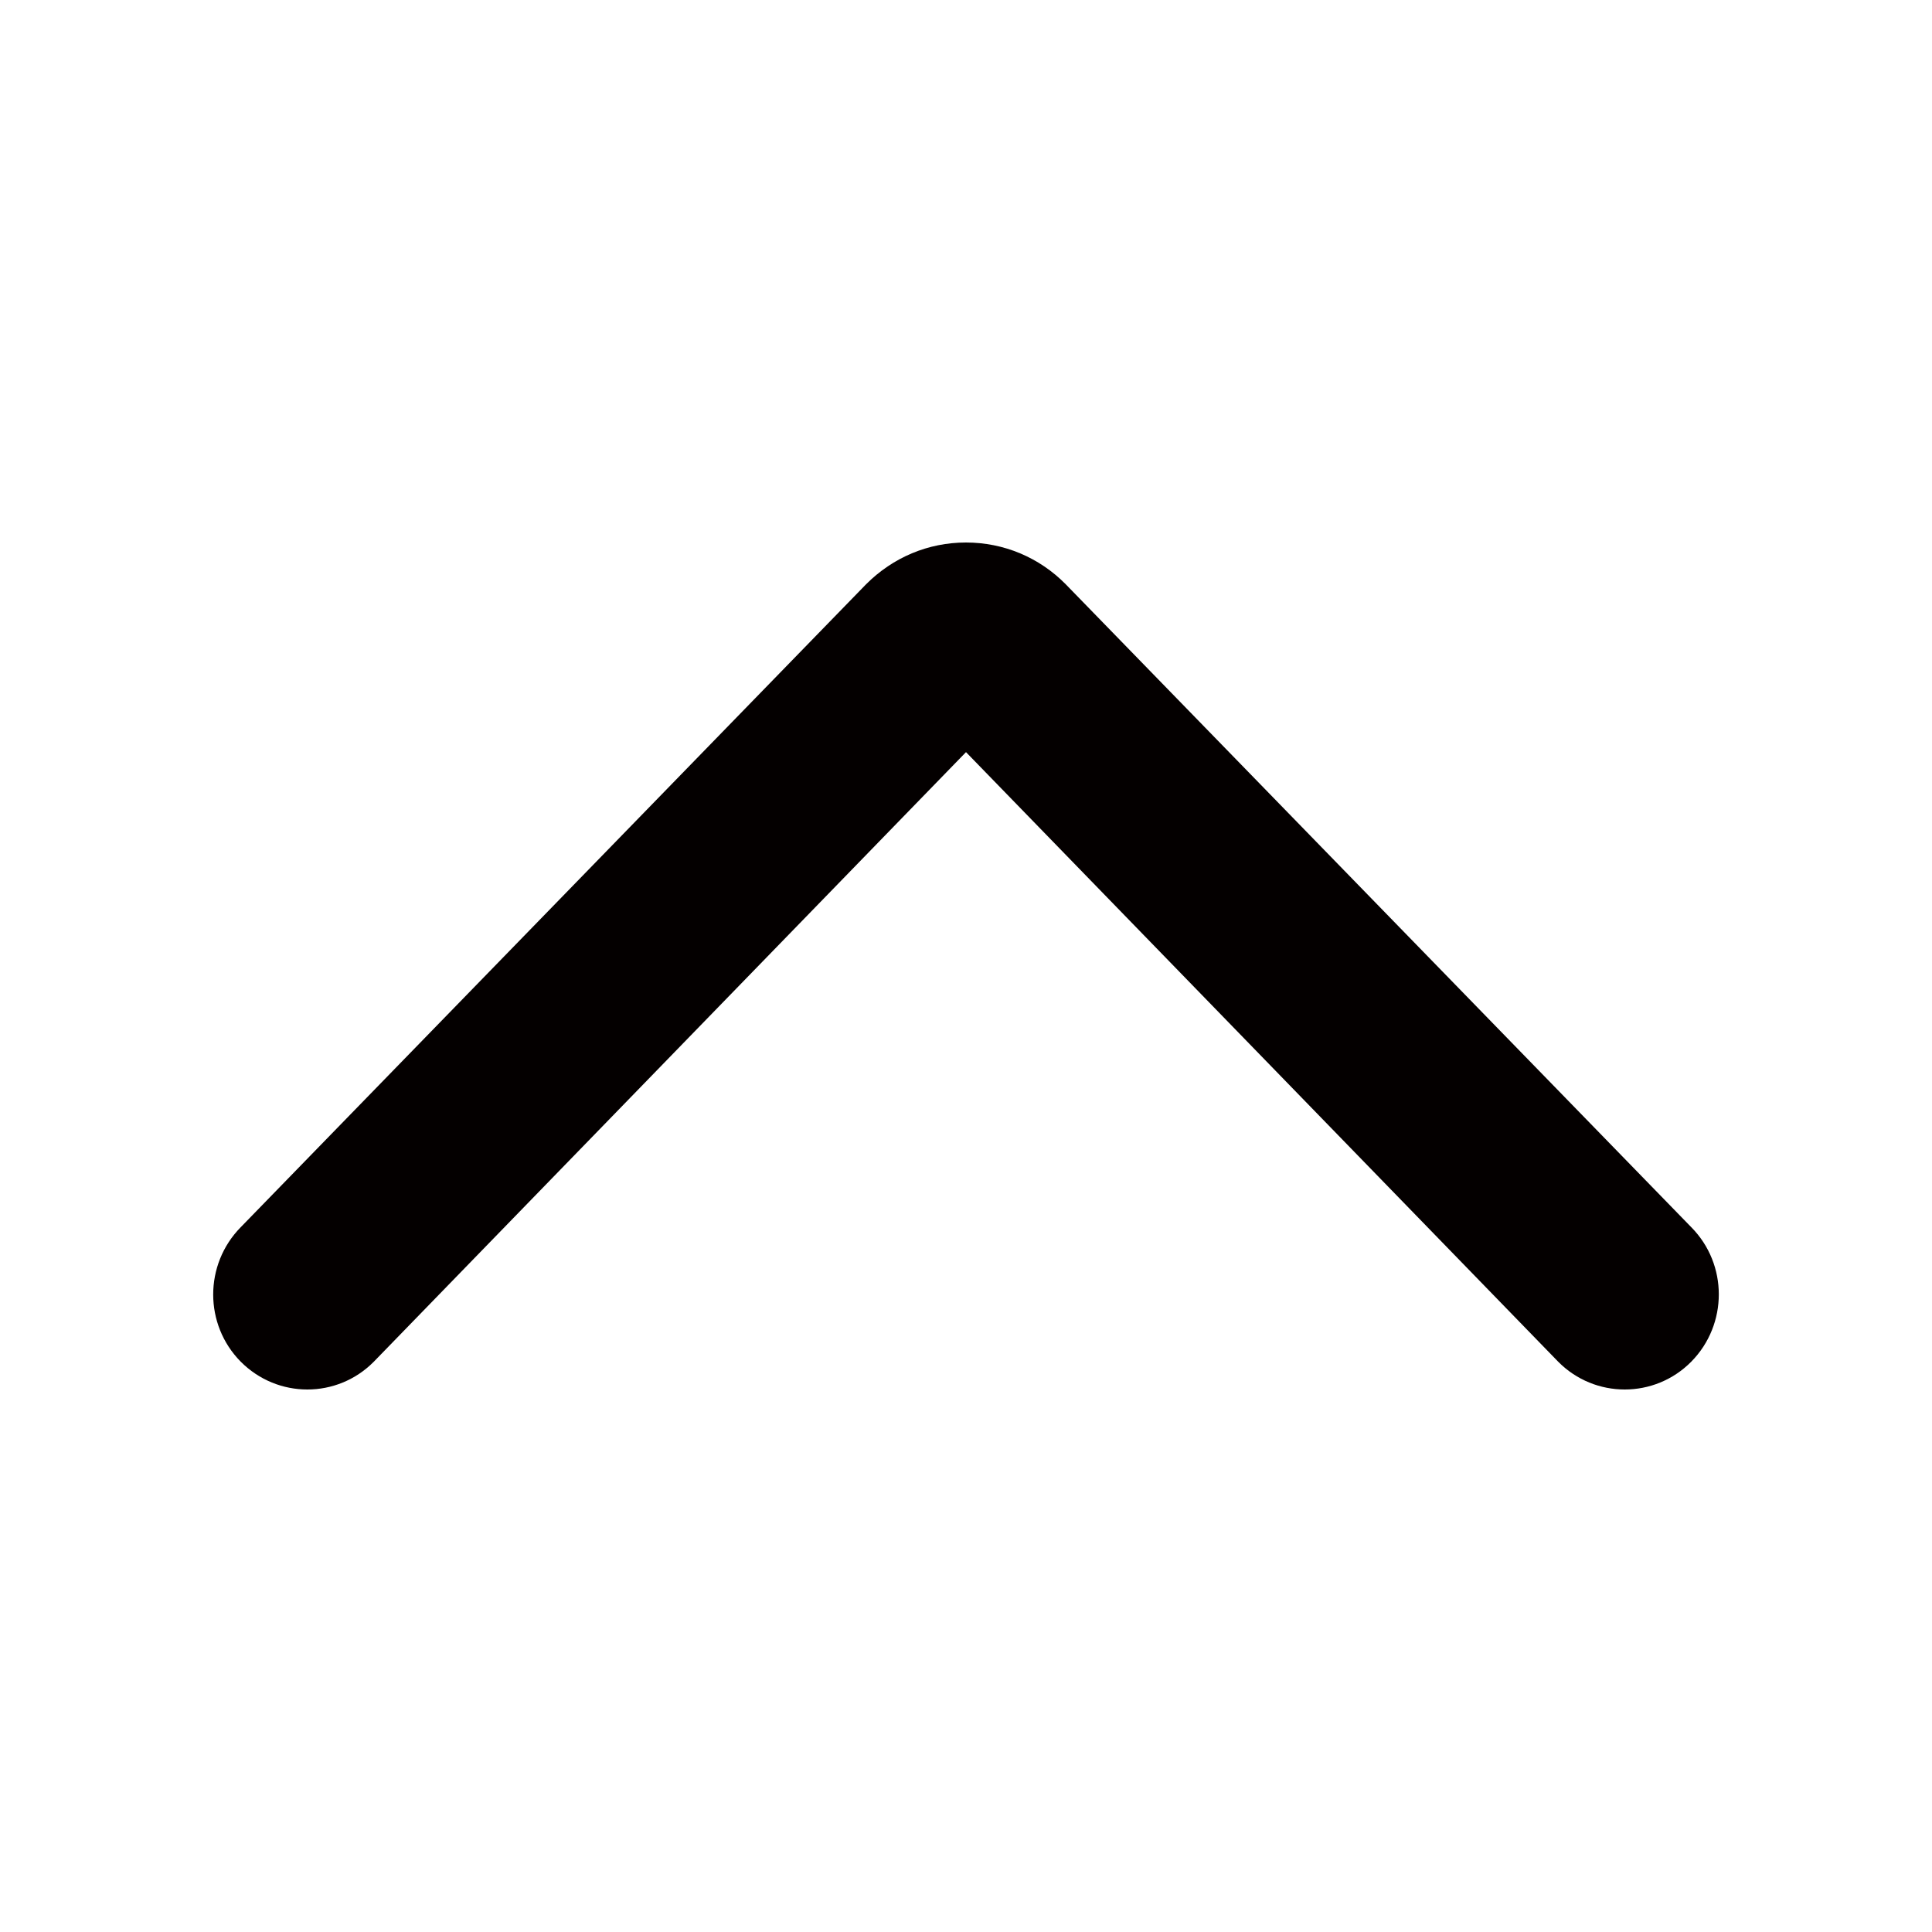
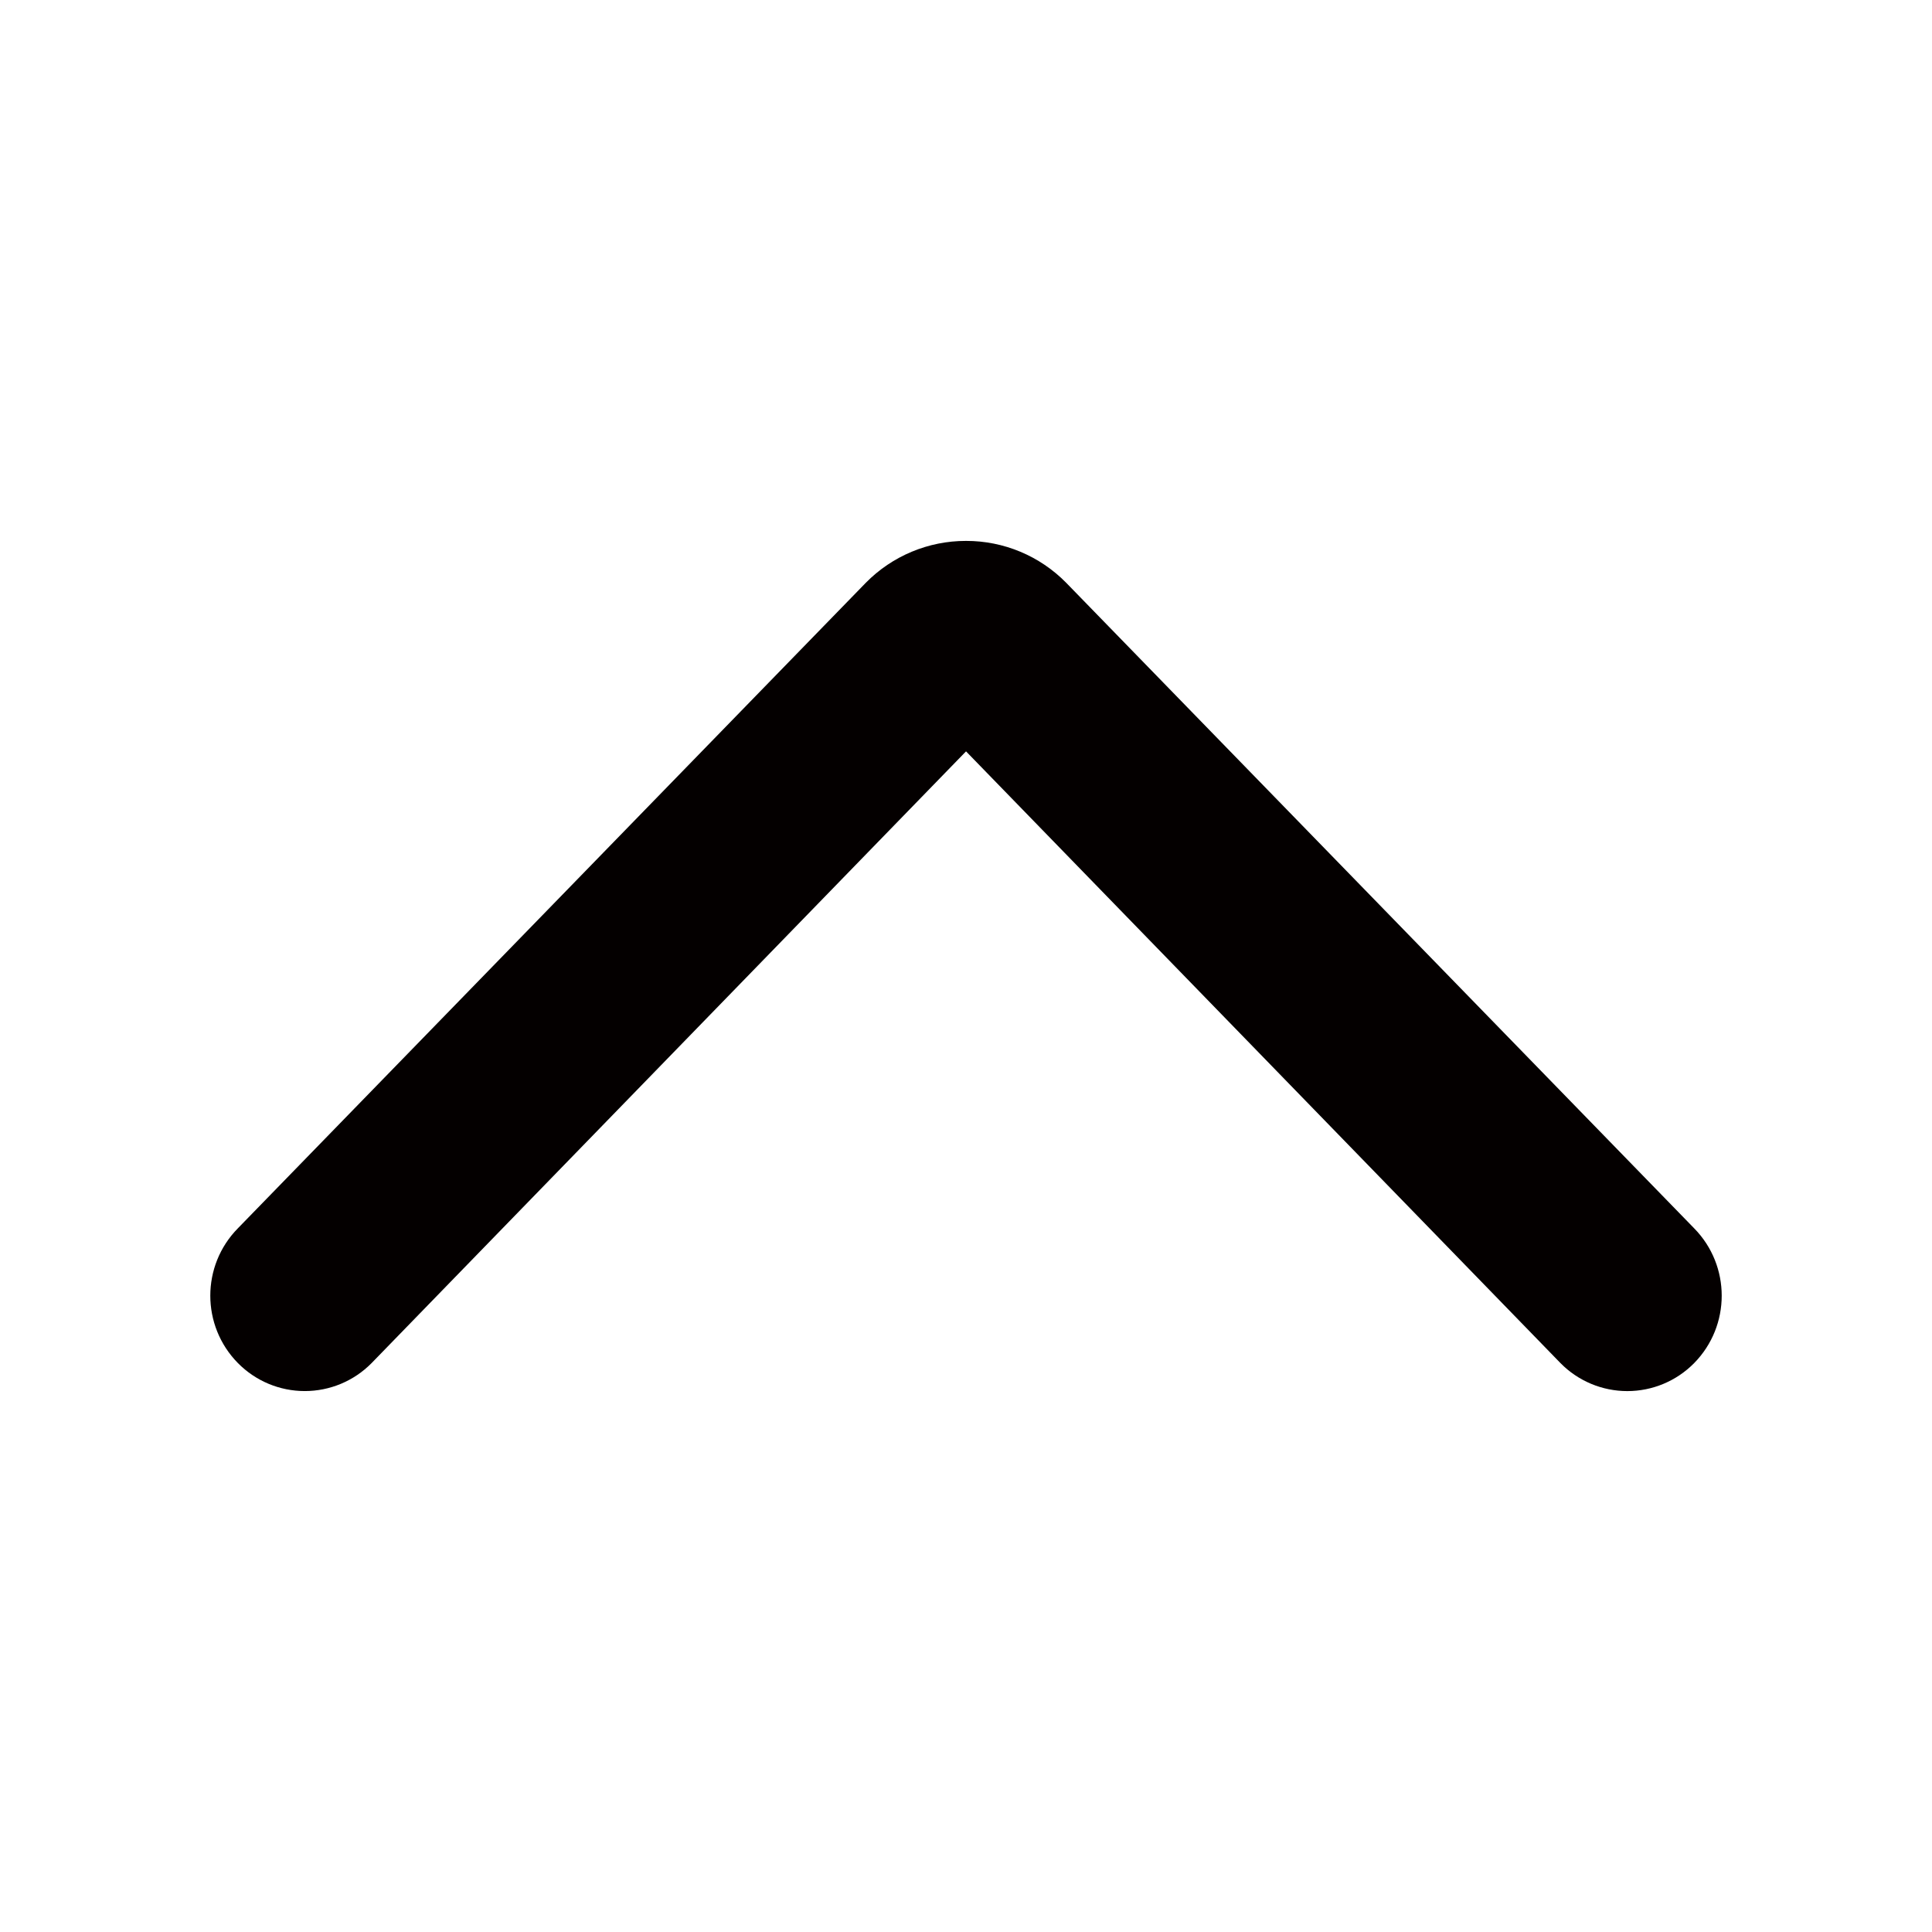
- <svg xmlns="http://www.w3.org/2000/svg" version="1.1" id="レイヤー_2" x="0px" y="0px" viewBox="0 0 1000 1000" style="enable-background:new 0 0 1000 1000;" xml:space="preserve">
-   <style type="text/css">
- 	.st0{fill:#040000;}
- 	.st1{fill:#070001;}
- </style>
-   <g id="Components_4_">
-     <g id="SliceIcon_4_" transform="translate(-323, -58)">
-       <g id="Icons_4_" transform="translate(46, 54)">
-         <g id="Icons_x2F_Arrow-Up-Icon" transform="translate(277, 4)">
-           <path id="Arrow-Up-Icon" class="st0" d="M500,280.8c19.5,0,37.9,7.7,51.6,21.6l323.8,332.8c19,19.2,19,50.3,0,69.6      c-19,19.2-49.9,19.2-68.9,0L500,389.3L193.5,704.8c-19,19.2-49.8,19.2-68.9,0c-19-19.2-19-50.3,0-69.6l323.7-332.8      C462.2,288.5,480.4,280.8,500,280.8L500,280.8z" />
+ <svg xmlns="http://www.w3.org/2000/svg" id="レイヤー_2" data-name="レイヤー 2" viewBox="0 0 591.02 591.02">
+   <defs>
+     <style>.cls-1{fill:#040000;}</style>
+   </defs>
+   <g id="Components">
+     <g id="SliceIcon">
+       <g id="Icons">
+         <g id="Icons_Arrow-Up-Icon" data-name="Icons/Arrow-Up-Icon">
+           <path id="Arrow-Up-Icon" class="cls-1" d="M295.52,165.47a42.81,42.81,0,0,1,30.63,12.8L518.24,375.73a29.43,29.43,0,0,1,0,41.28,28.69,28.69,0,0,1-40.85,0L295.52,229.85,113.66,417a28.7,28.7,0,0,1-40.86,0,29.39,29.39,0,0,1,0-41.28L264.87,178.27a42.91,42.91,0,0,1,30.65-12.8Z" />
        </g>
      </g>
    </g>
  </g>
</svg>
